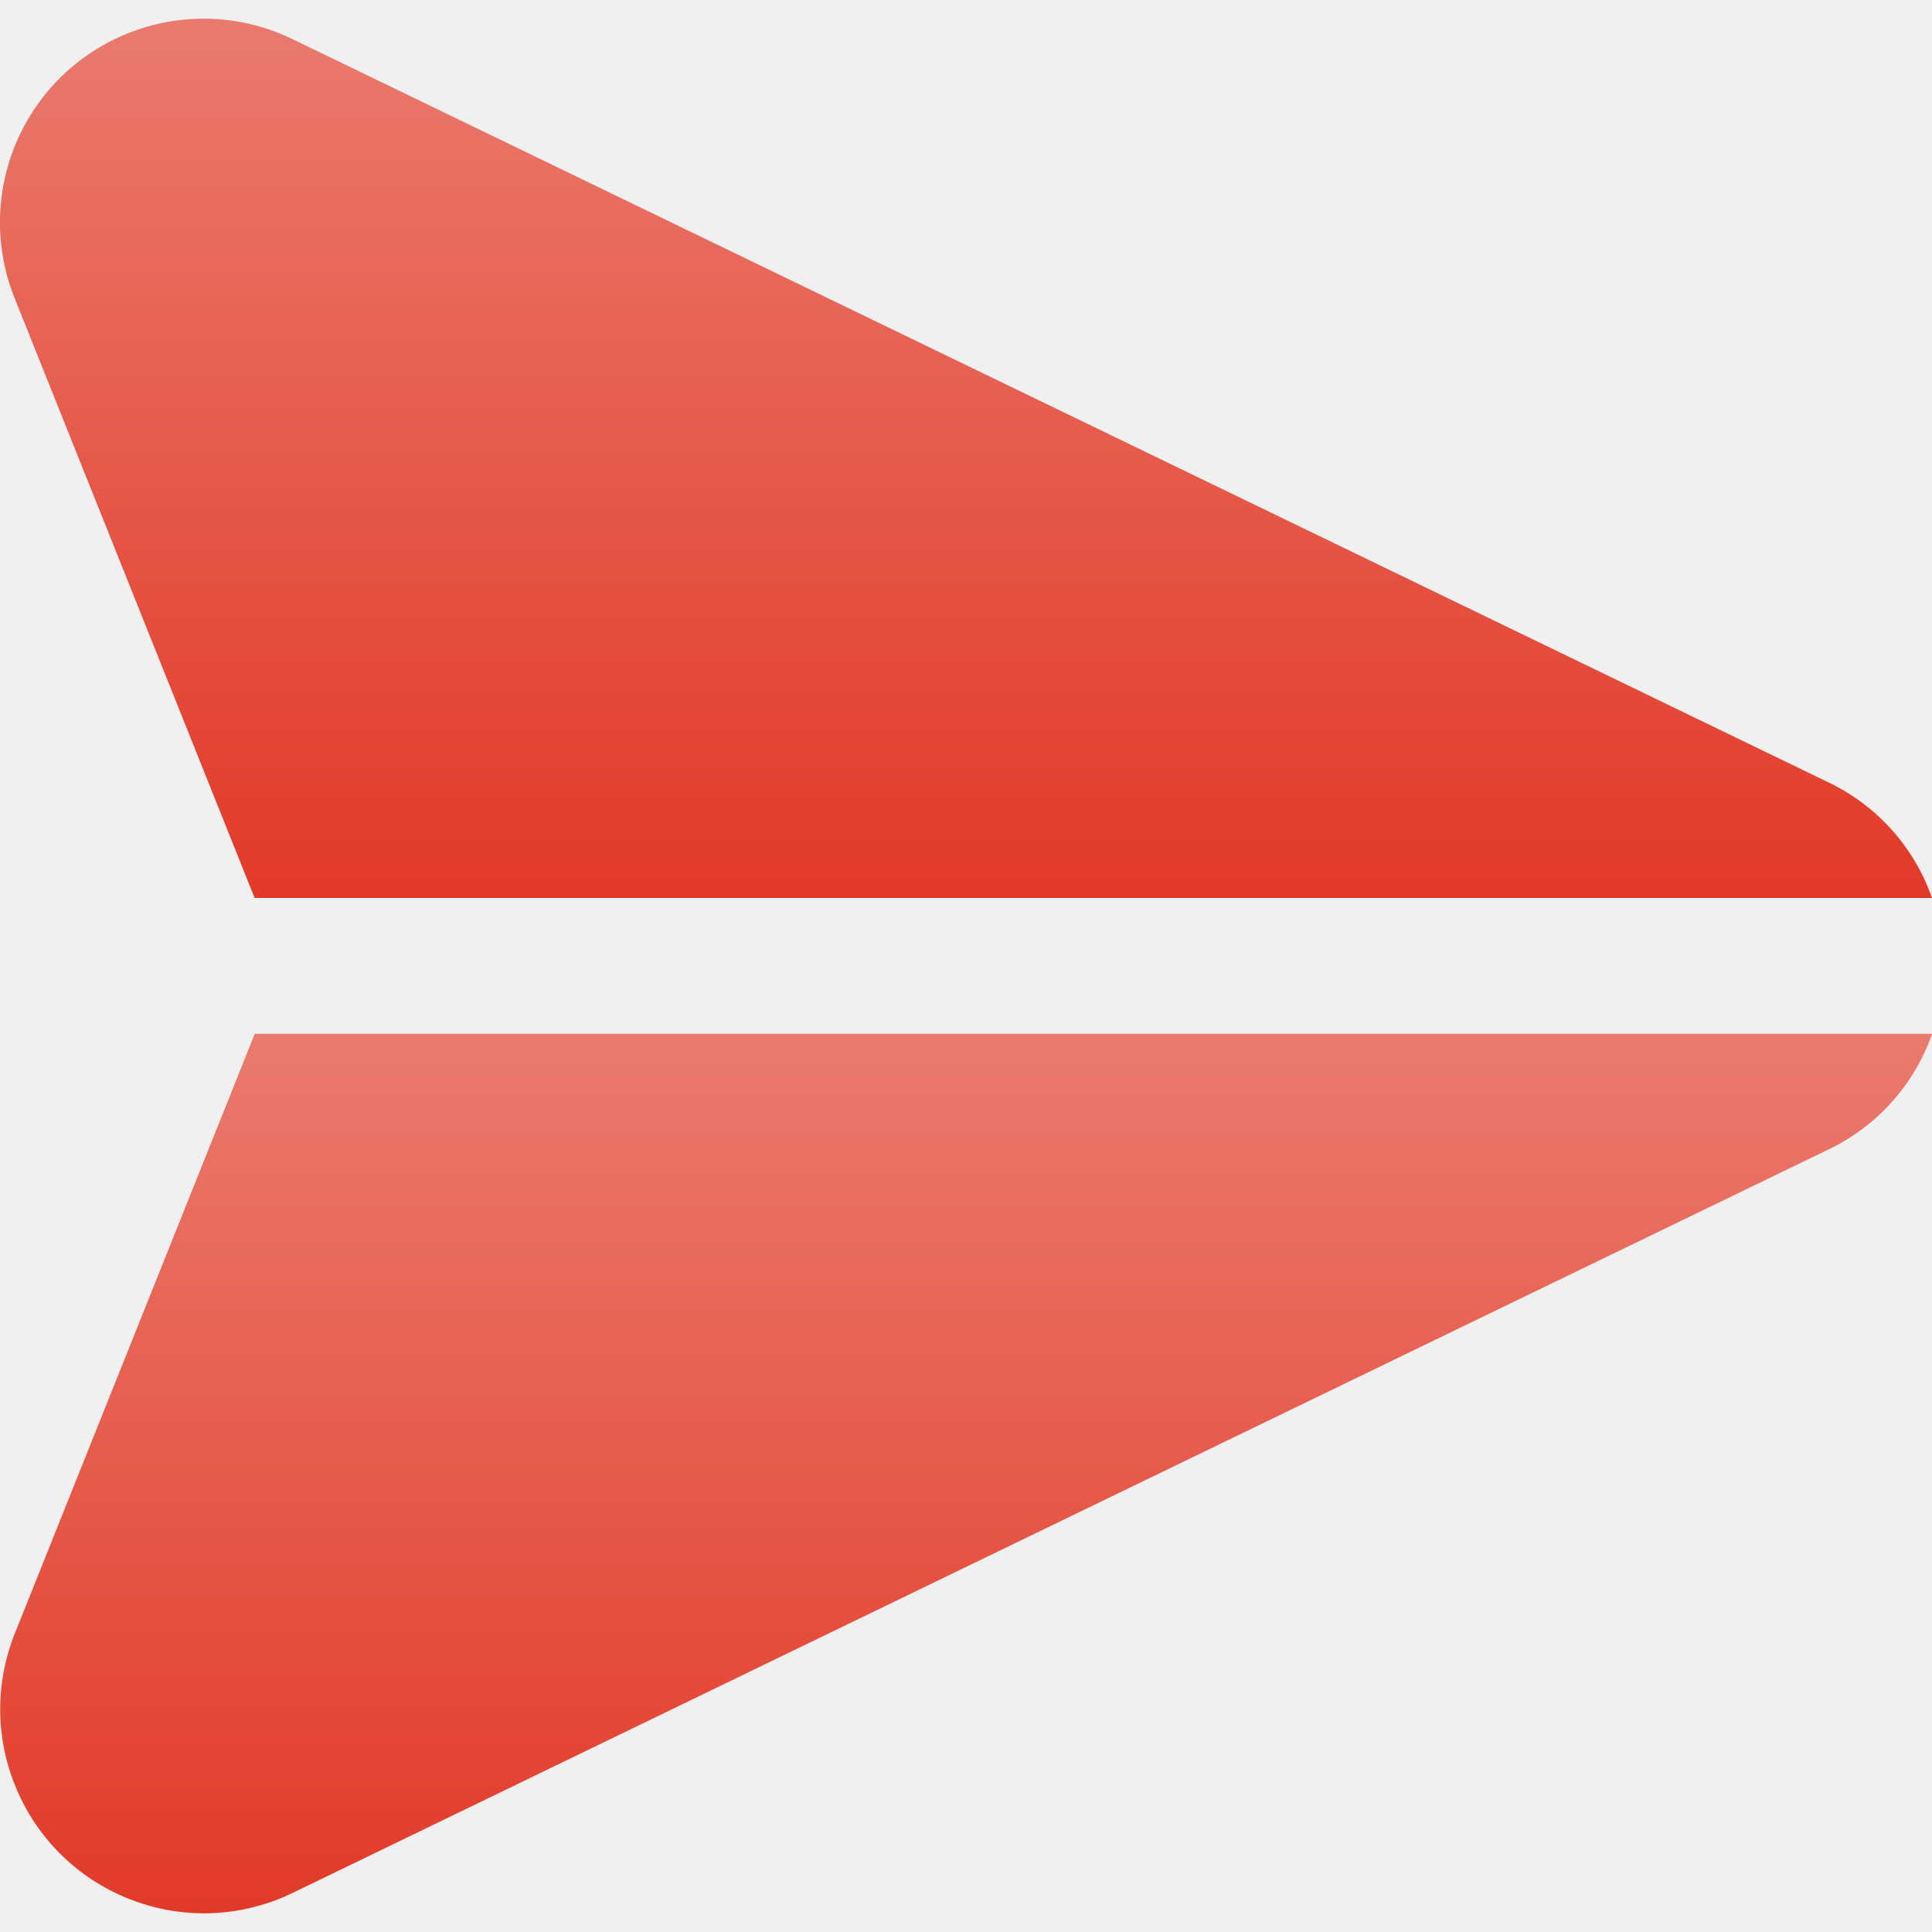
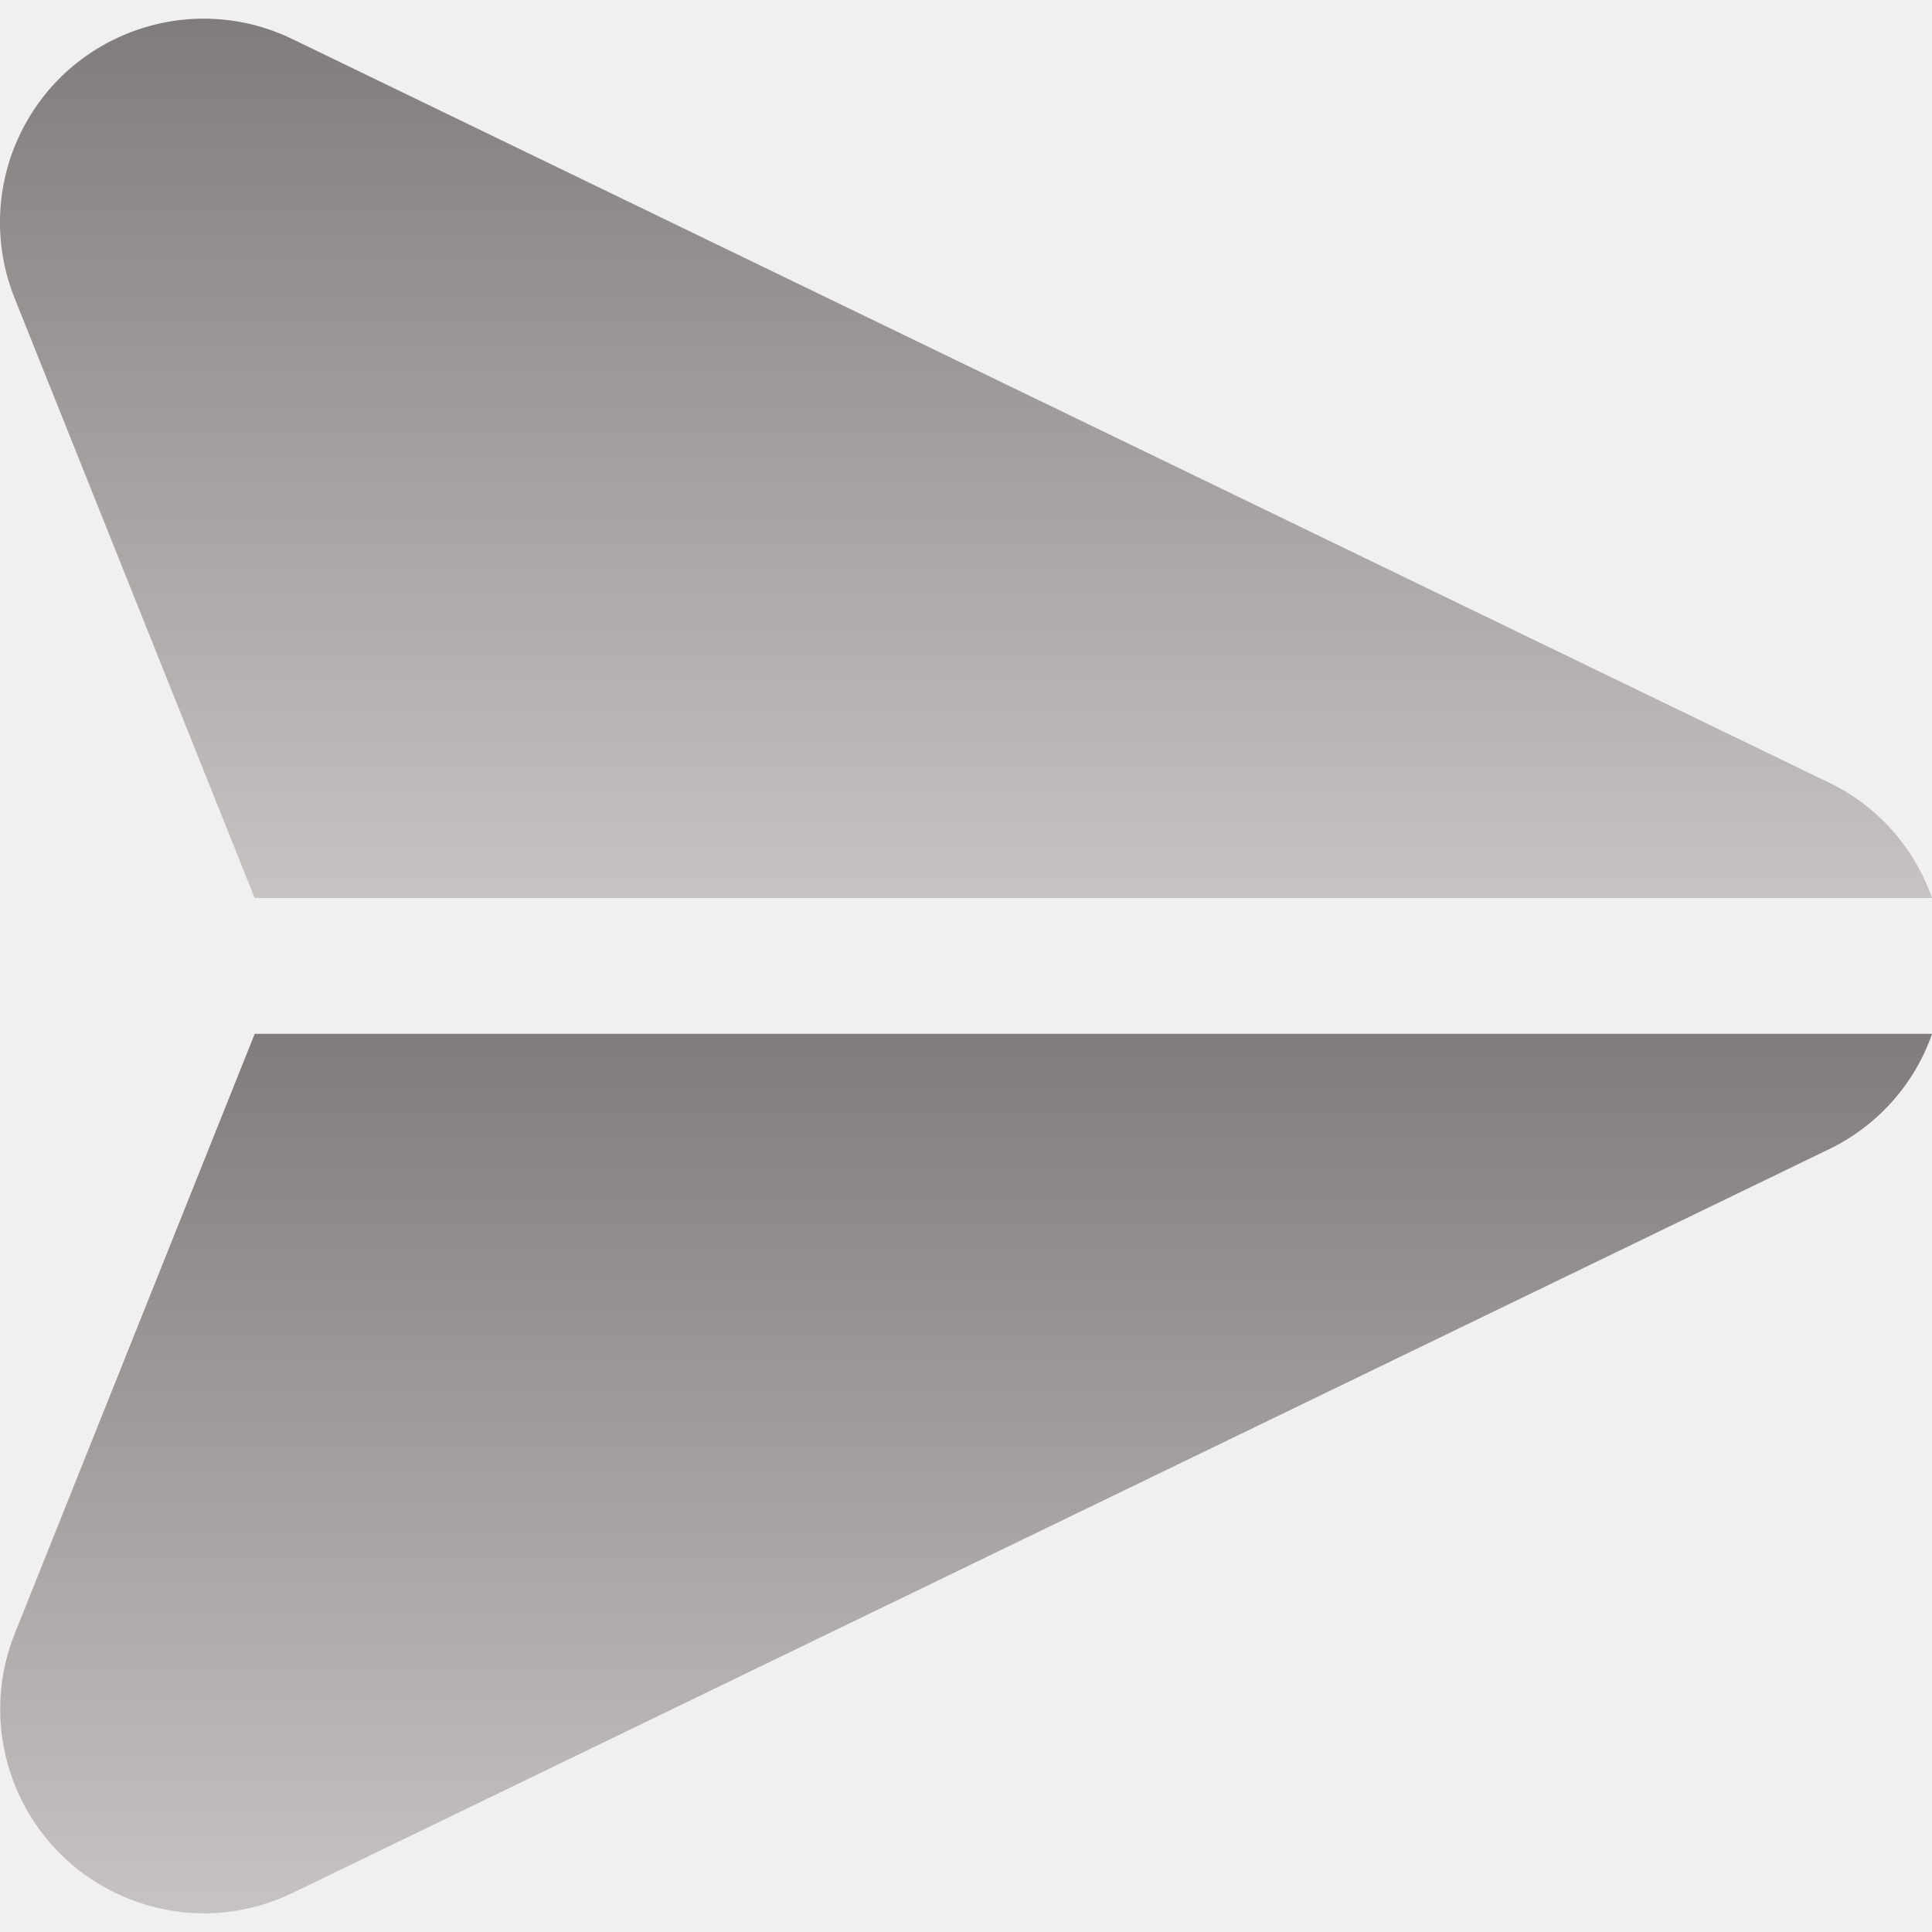
<svg xmlns="http://www.w3.org/2000/svg" width="20" height="20" viewBox="0 0 20 20" fill="none">
  <g clip-path="url(#clip0)">
    <path d="M18.934 8.102L3.028 0.405C1.98 -0.103 0.719 0.334 0.211 1.382C-0.048 1.916 -0.07 2.535 0.151 3.086L2.636 9.296H20C19.817 8.772 19.434 8.343 18.934 8.102Z" fill="url(#paint0_linear)" />
    <path d="M2.637 10.702L0.152 16.913C-0.279 17.997 0.25 19.226 1.335 19.657C1.58 19.755 1.842 19.806 2.106 19.807C2.426 19.807 2.741 19.735 3.028 19.596L18.935 11.896C19.434 11.655 19.818 11.226 20.001 10.702H2.637Z" fill="url(#paint1_linear)" />
  </g>
  <defs>
    <linearGradient id="paint0_linear" x1="10" y1="0.193" x2="10" y2="9.296" gradientUnits="userSpaceOnUse">
-       <stop stop-color="#EA7A6E" />
-       <stop offset="1" stop-color="#E23A28" />
+       <stop stop-color="#807c7c" />
+       <stop offset="1" stop-color="#c7c3c3" />
    </linearGradient>
    <linearGradient id="paint1_linear" x1="10.001" y1="10.702" x2="10.001" y2="19.807" gradientUnits="userSpaceOnUse">
-       <stop stop-color="#EA7A6E" />
-       <stop offset="1" stop-color="#E23A28" />
+       <stop stop-color="#807c7c" />
+       <stop offset="1" stop-color="#c7c3c3" />
    </linearGradient>
    <clipPath id="clip0">
      <rect width="20" height="20" fill="white" />
    </clipPath>
  </defs>
</svg>
